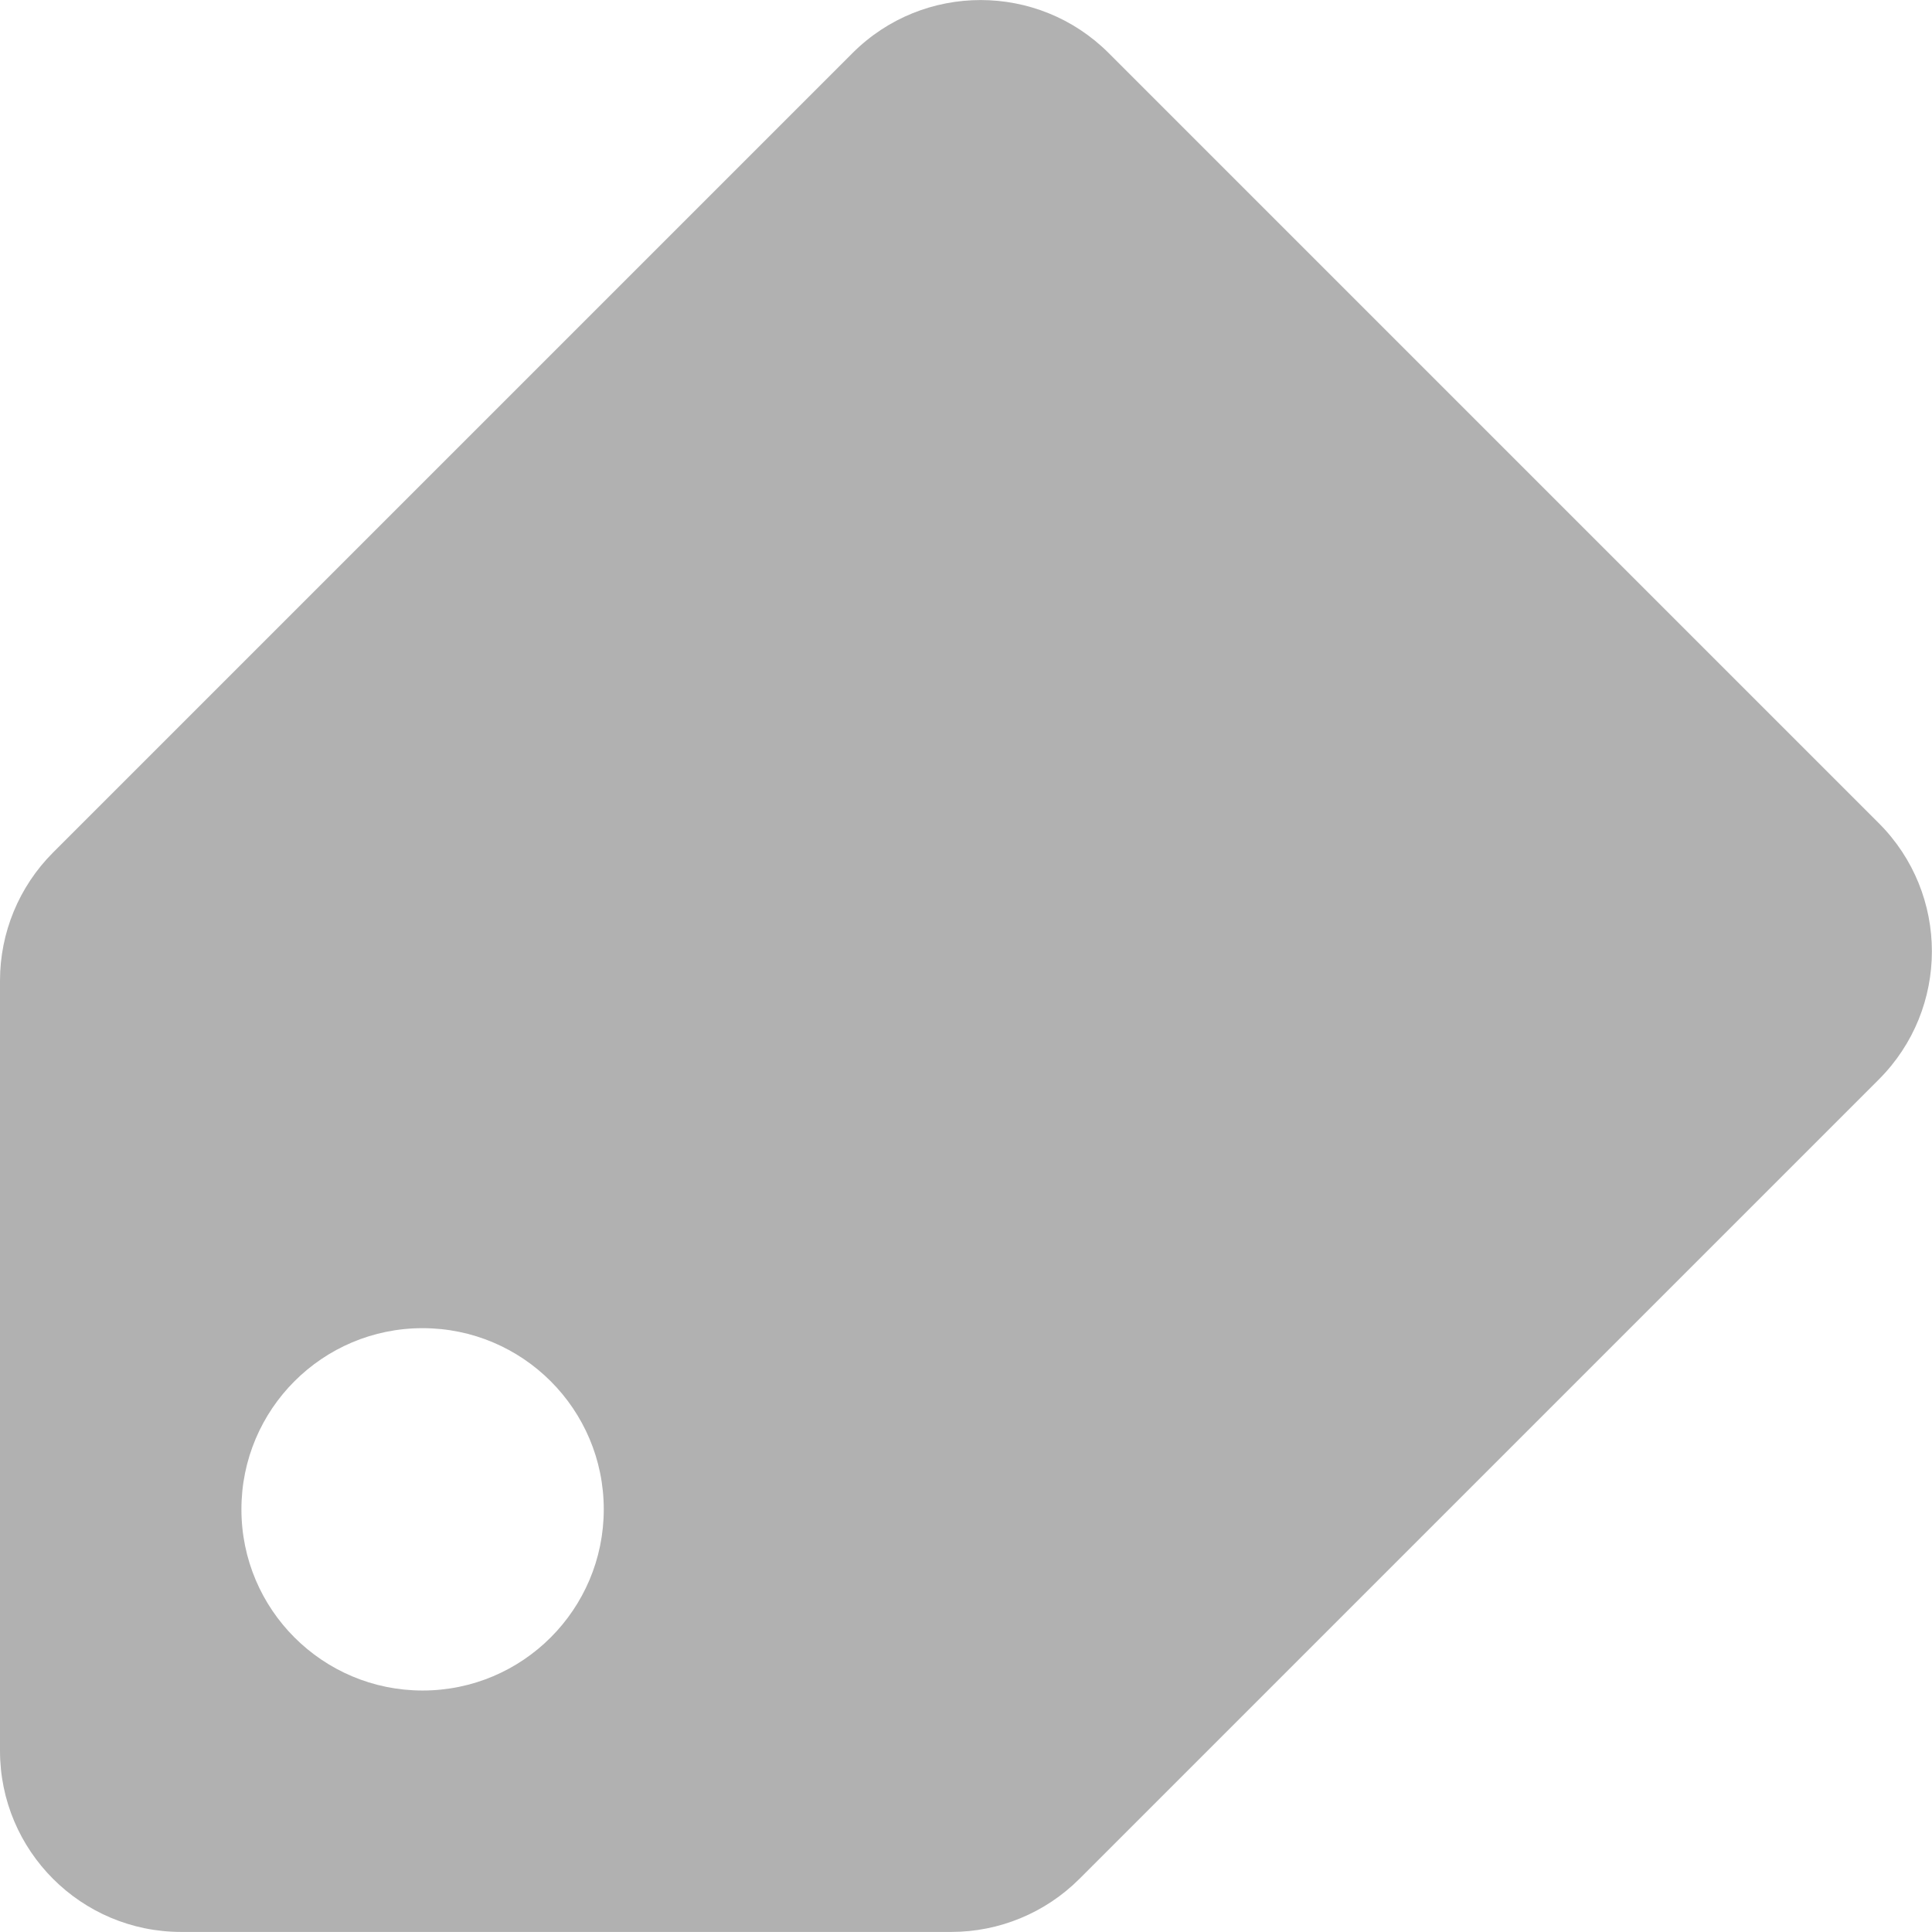
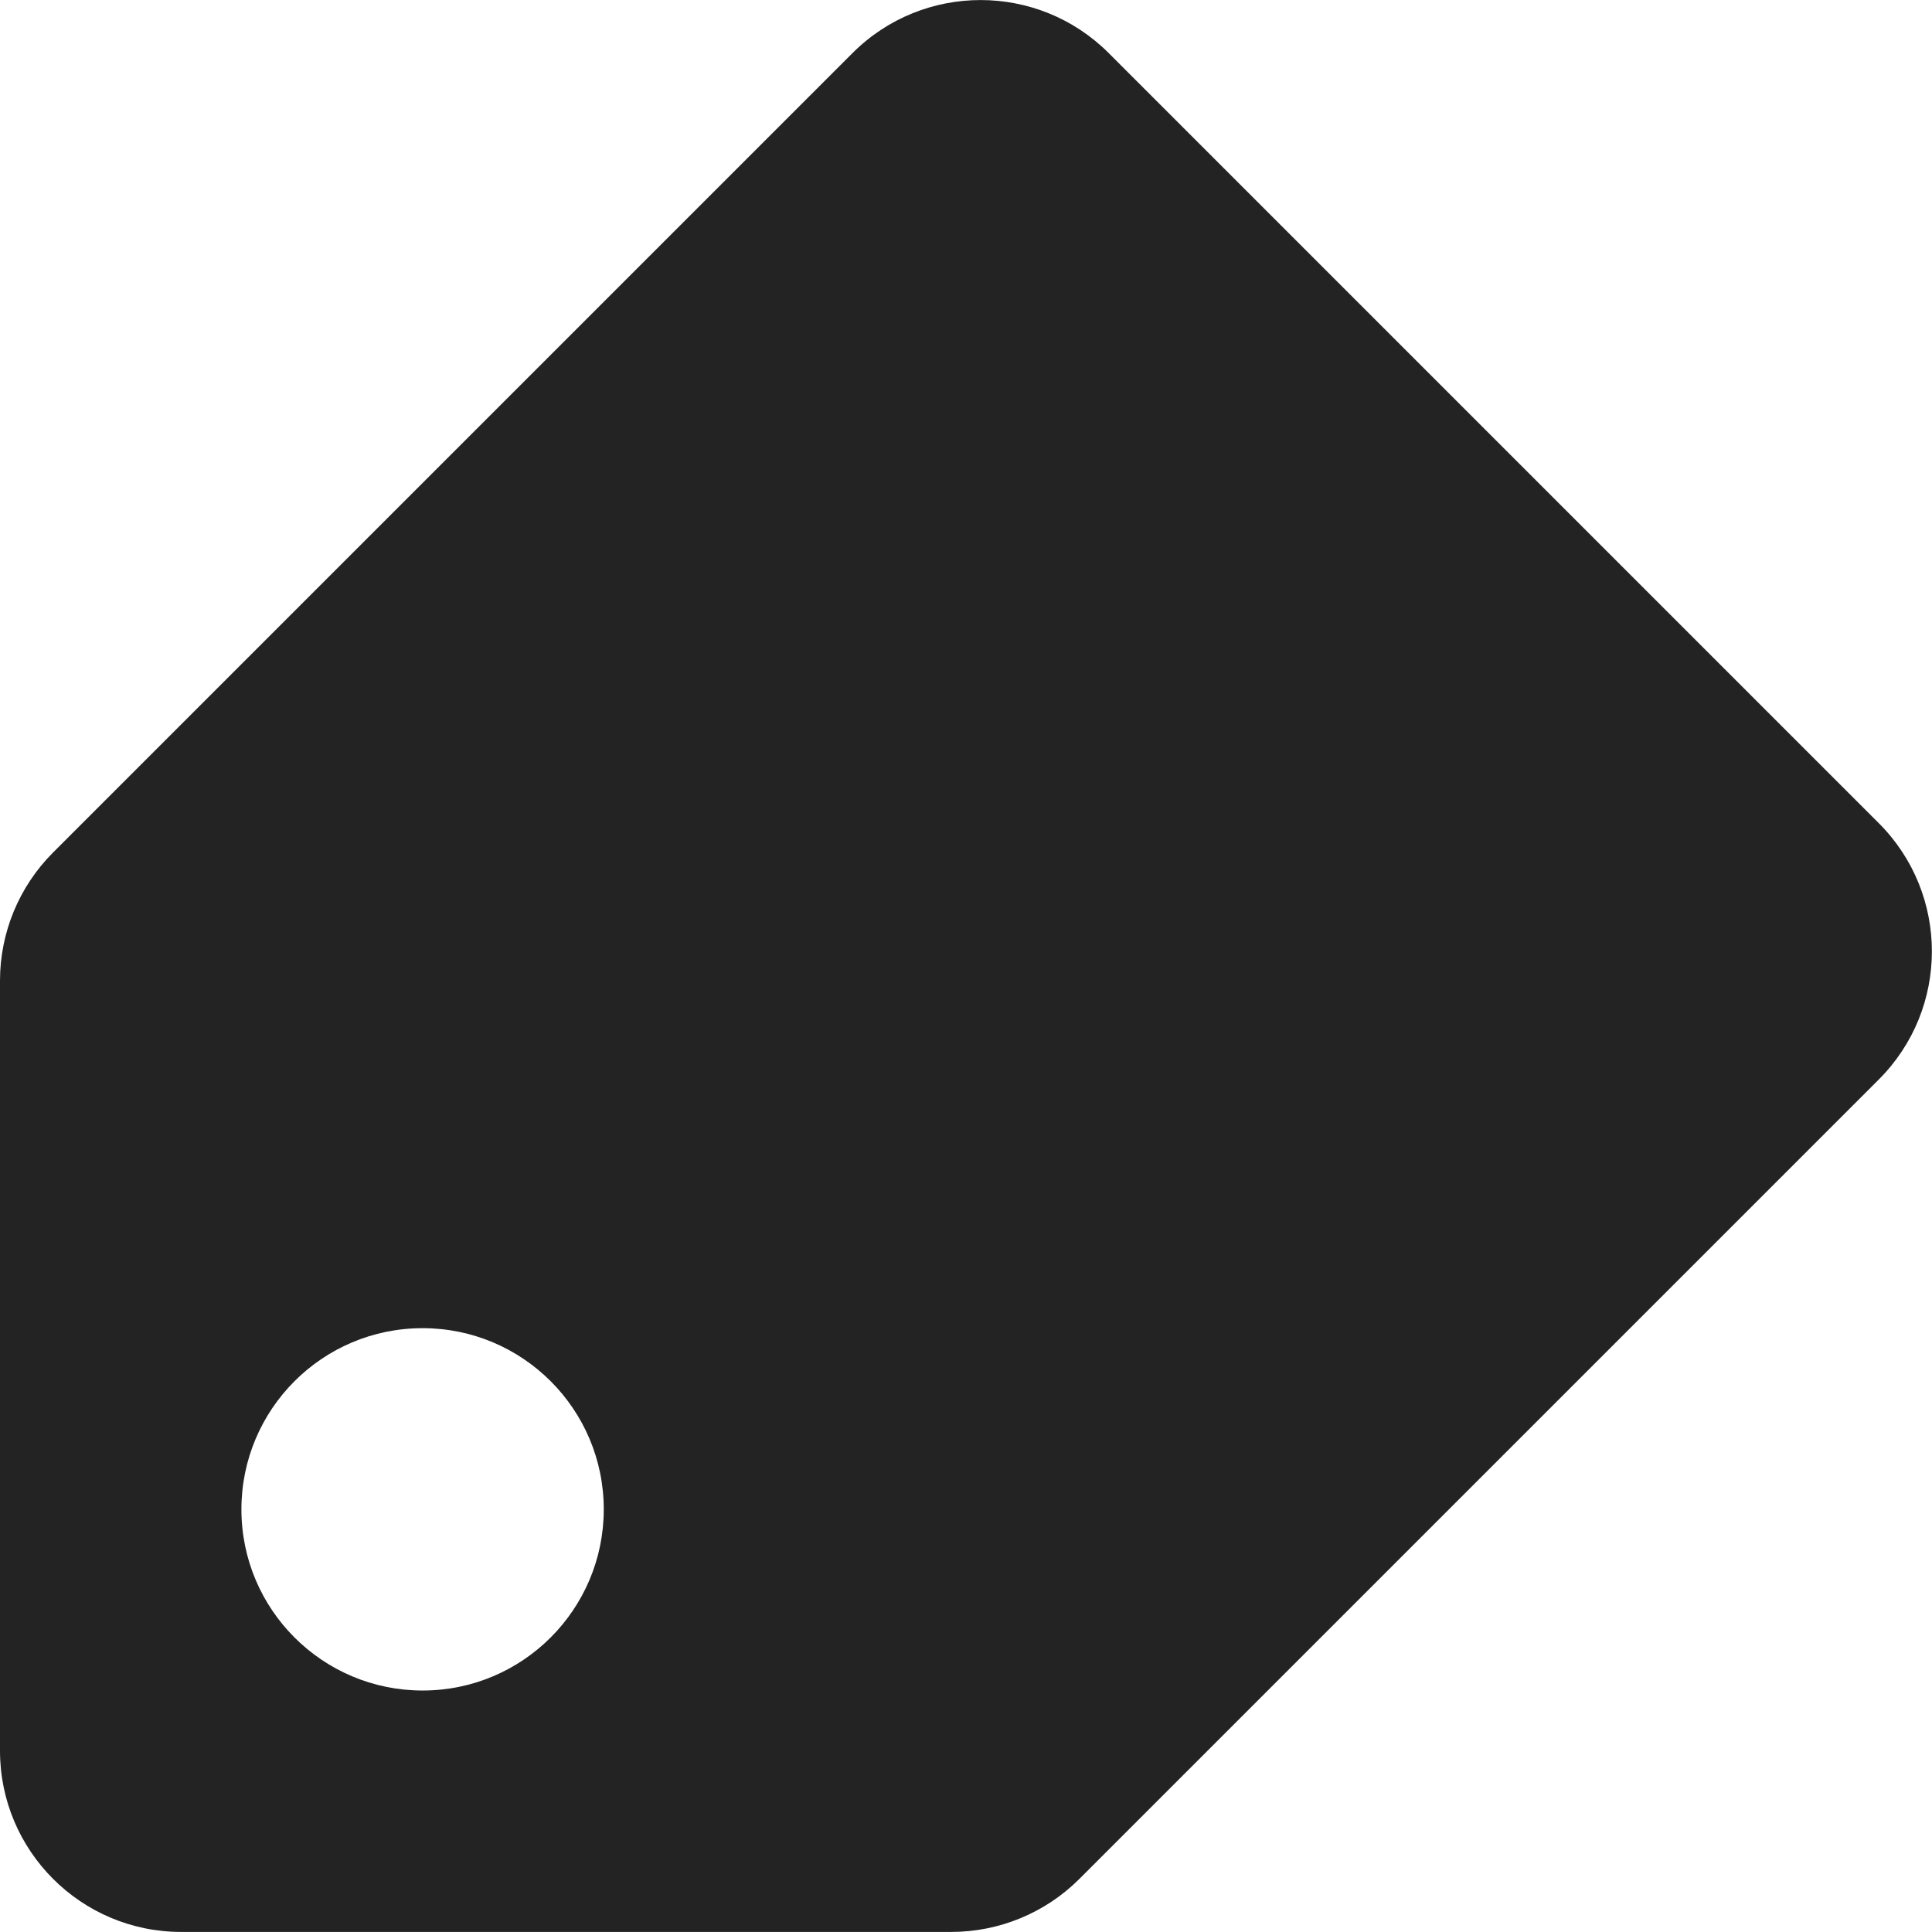
<svg xmlns="http://www.w3.org/2000/svg" width="32" height="32" viewBox="0 0 8.467 8.467" version="1.1" id="svg8">
  <defs id="defs2">
    <style id="style1399">.cls-1{fill:#e3e3e3;}</style>
    <style id="style857">.cls-1{fill:#e52120;}.cls-1,.cls-2,.cls-3,.cls-4,.cls-5{stroke:#000;stroke-miterlimit:10;stroke-width:1.2px;}.cls-2{fill:#6dbc88;}.cls-3{fill:#701034;}.cls-4{fill:#51aae0;}.cls-5{fill:none;}</style>
    <style id="style857-2">.cls-1{fill:#e52120;}.cls-1,.cls-2,.cls-3,.cls-4,.cls-5{stroke:#000;stroke-miterlimit:10;stroke-width:1.2px;}.cls-2{fill:#6dbc88;}.cls-3{fill:#701034;}.cls-4{fill:#51aae0;}.cls-5{fill:none;}</style>
    <style id="style1399-7">.cls-1{fill:#e3e3e3;}</style>
    <style id="style1399-2">.cls-1{fill:#e3e3e3;}</style>
  </defs>
  <g id="layer1" transform="translate(0,-288.5333)">
-     <path d="m 0,292.831 v 3.375 c 0,0.438 0.355,0.794 0.794,0.794 H 4.169 a 0.794,0.794 0 0 0 0.561,-0.232 l 3.504,-3.504 c 0.31,-0.31 0.31,-0.813 0,-1.123 l -3.375,-3.375 c -0.31,-0.31 -0.813,-0.31 -1.123,0 l -3.504,3.504 A 0.794,0.794 0 0 0 0,292.831 Z m 1.852,3.111 c -0.438,0 -0.794,-0.355 -0.794,-0.794 0,-0.438 0.355,-0.794 0.794,-0.794 0.438,0 0.794,0.355 0.794,0.794 0,0.438 -0.355,0.794 -0.794,0.794 z" id="path913" style="fill:#b1b1b1;fill-opacity:1;stroke-width:0.017" />
+     <path d="m 0,292.831 v 3.375 c 0,0.438 0.355,0.794 0.794,0.794 H 4.169 a 0.794,0.794 0 0 0 0.561,-0.232 l 3.504,-3.504 c 0.31,-0.31 0.31,-0.813 0,-1.123 l -3.375,-3.375 c -0.31,-0.31 -0.813,-0.31 -1.123,0 l -3.504,3.504 A 0.794,0.794 0 0 0 0,292.831 Z m 1.852,3.111 c -0.438,0 -0.794,-0.355 -0.794,-0.794 0,-0.438 0.355,-0.794 0.794,-0.794 0.438,0 0.794,0.355 0.794,0.794 0,0.438 -0.355,0.794 -0.794,0.794 z" id="path913" style="fill:#232323;fill-opacity:1;stroke-width:0.017" />
  </g>
  <style id="style815" type="text/css">
	.st0{fill:#00005B;}
	.st1{fill:#9999FF;}
</style>
  <style id="style815-2" type="text/css">
	.st0{fill:#00005B;}
	.st1{fill:#9999FF;}
</style>
</svg>
